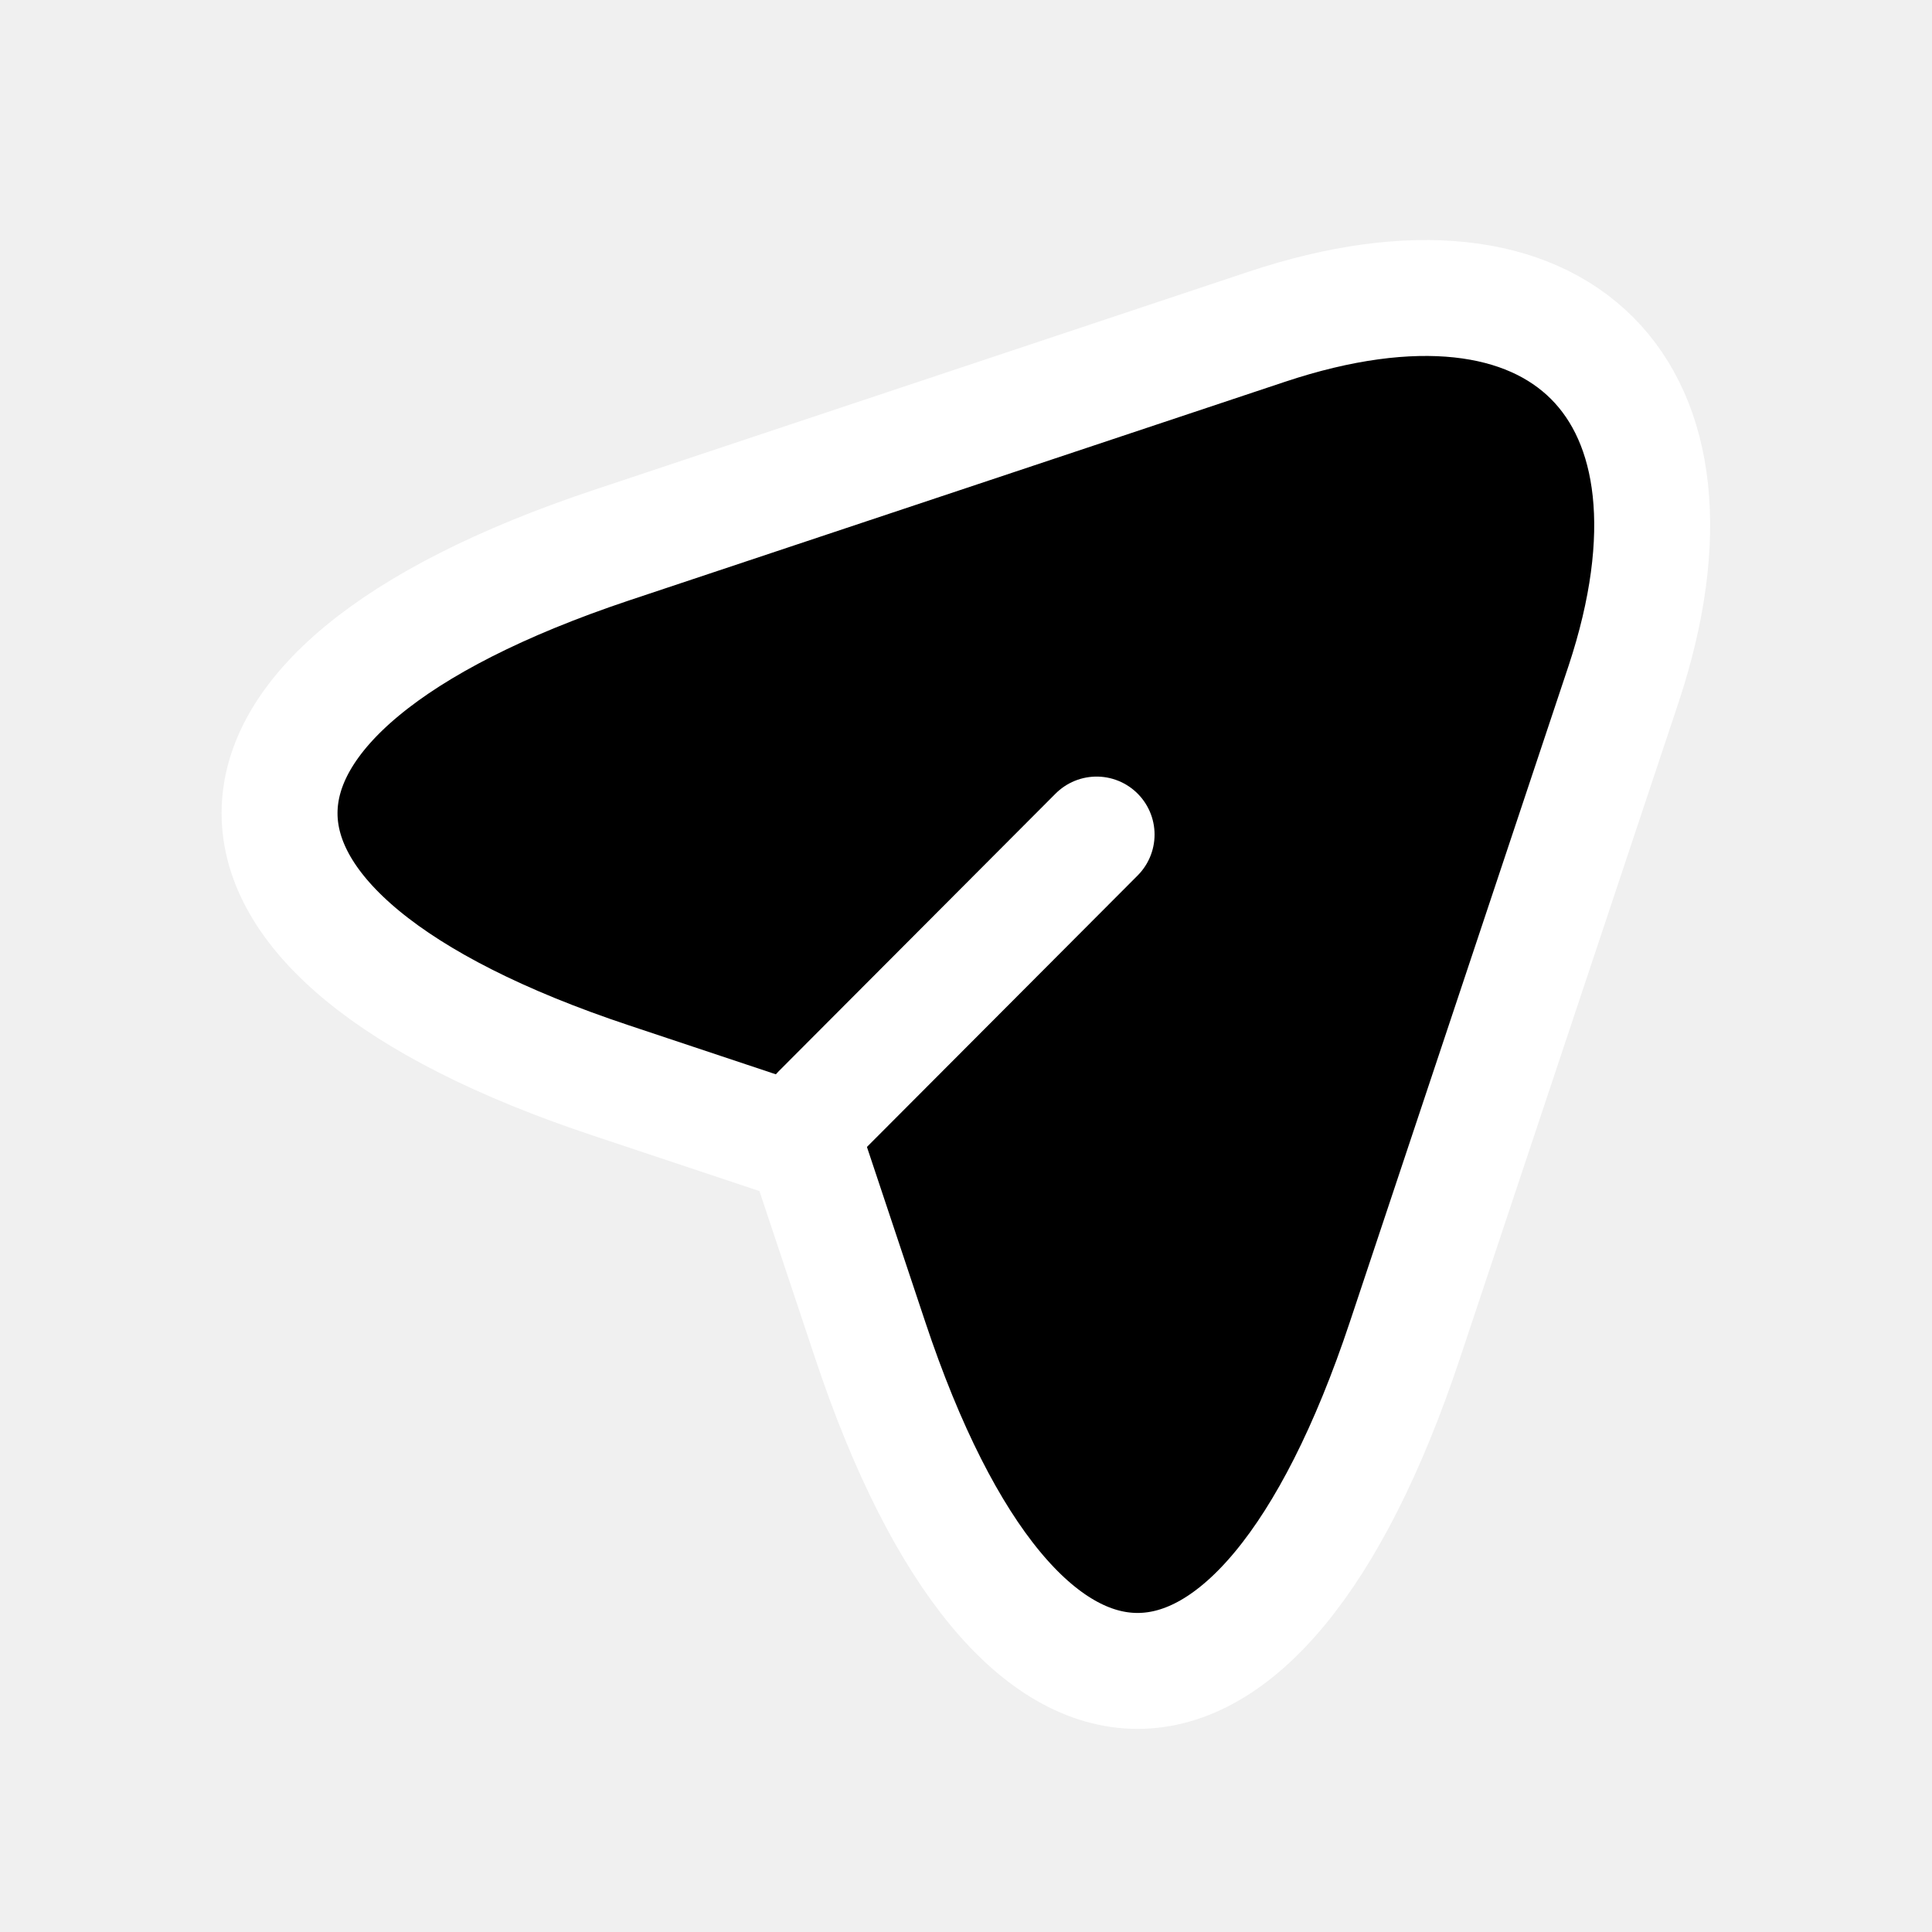
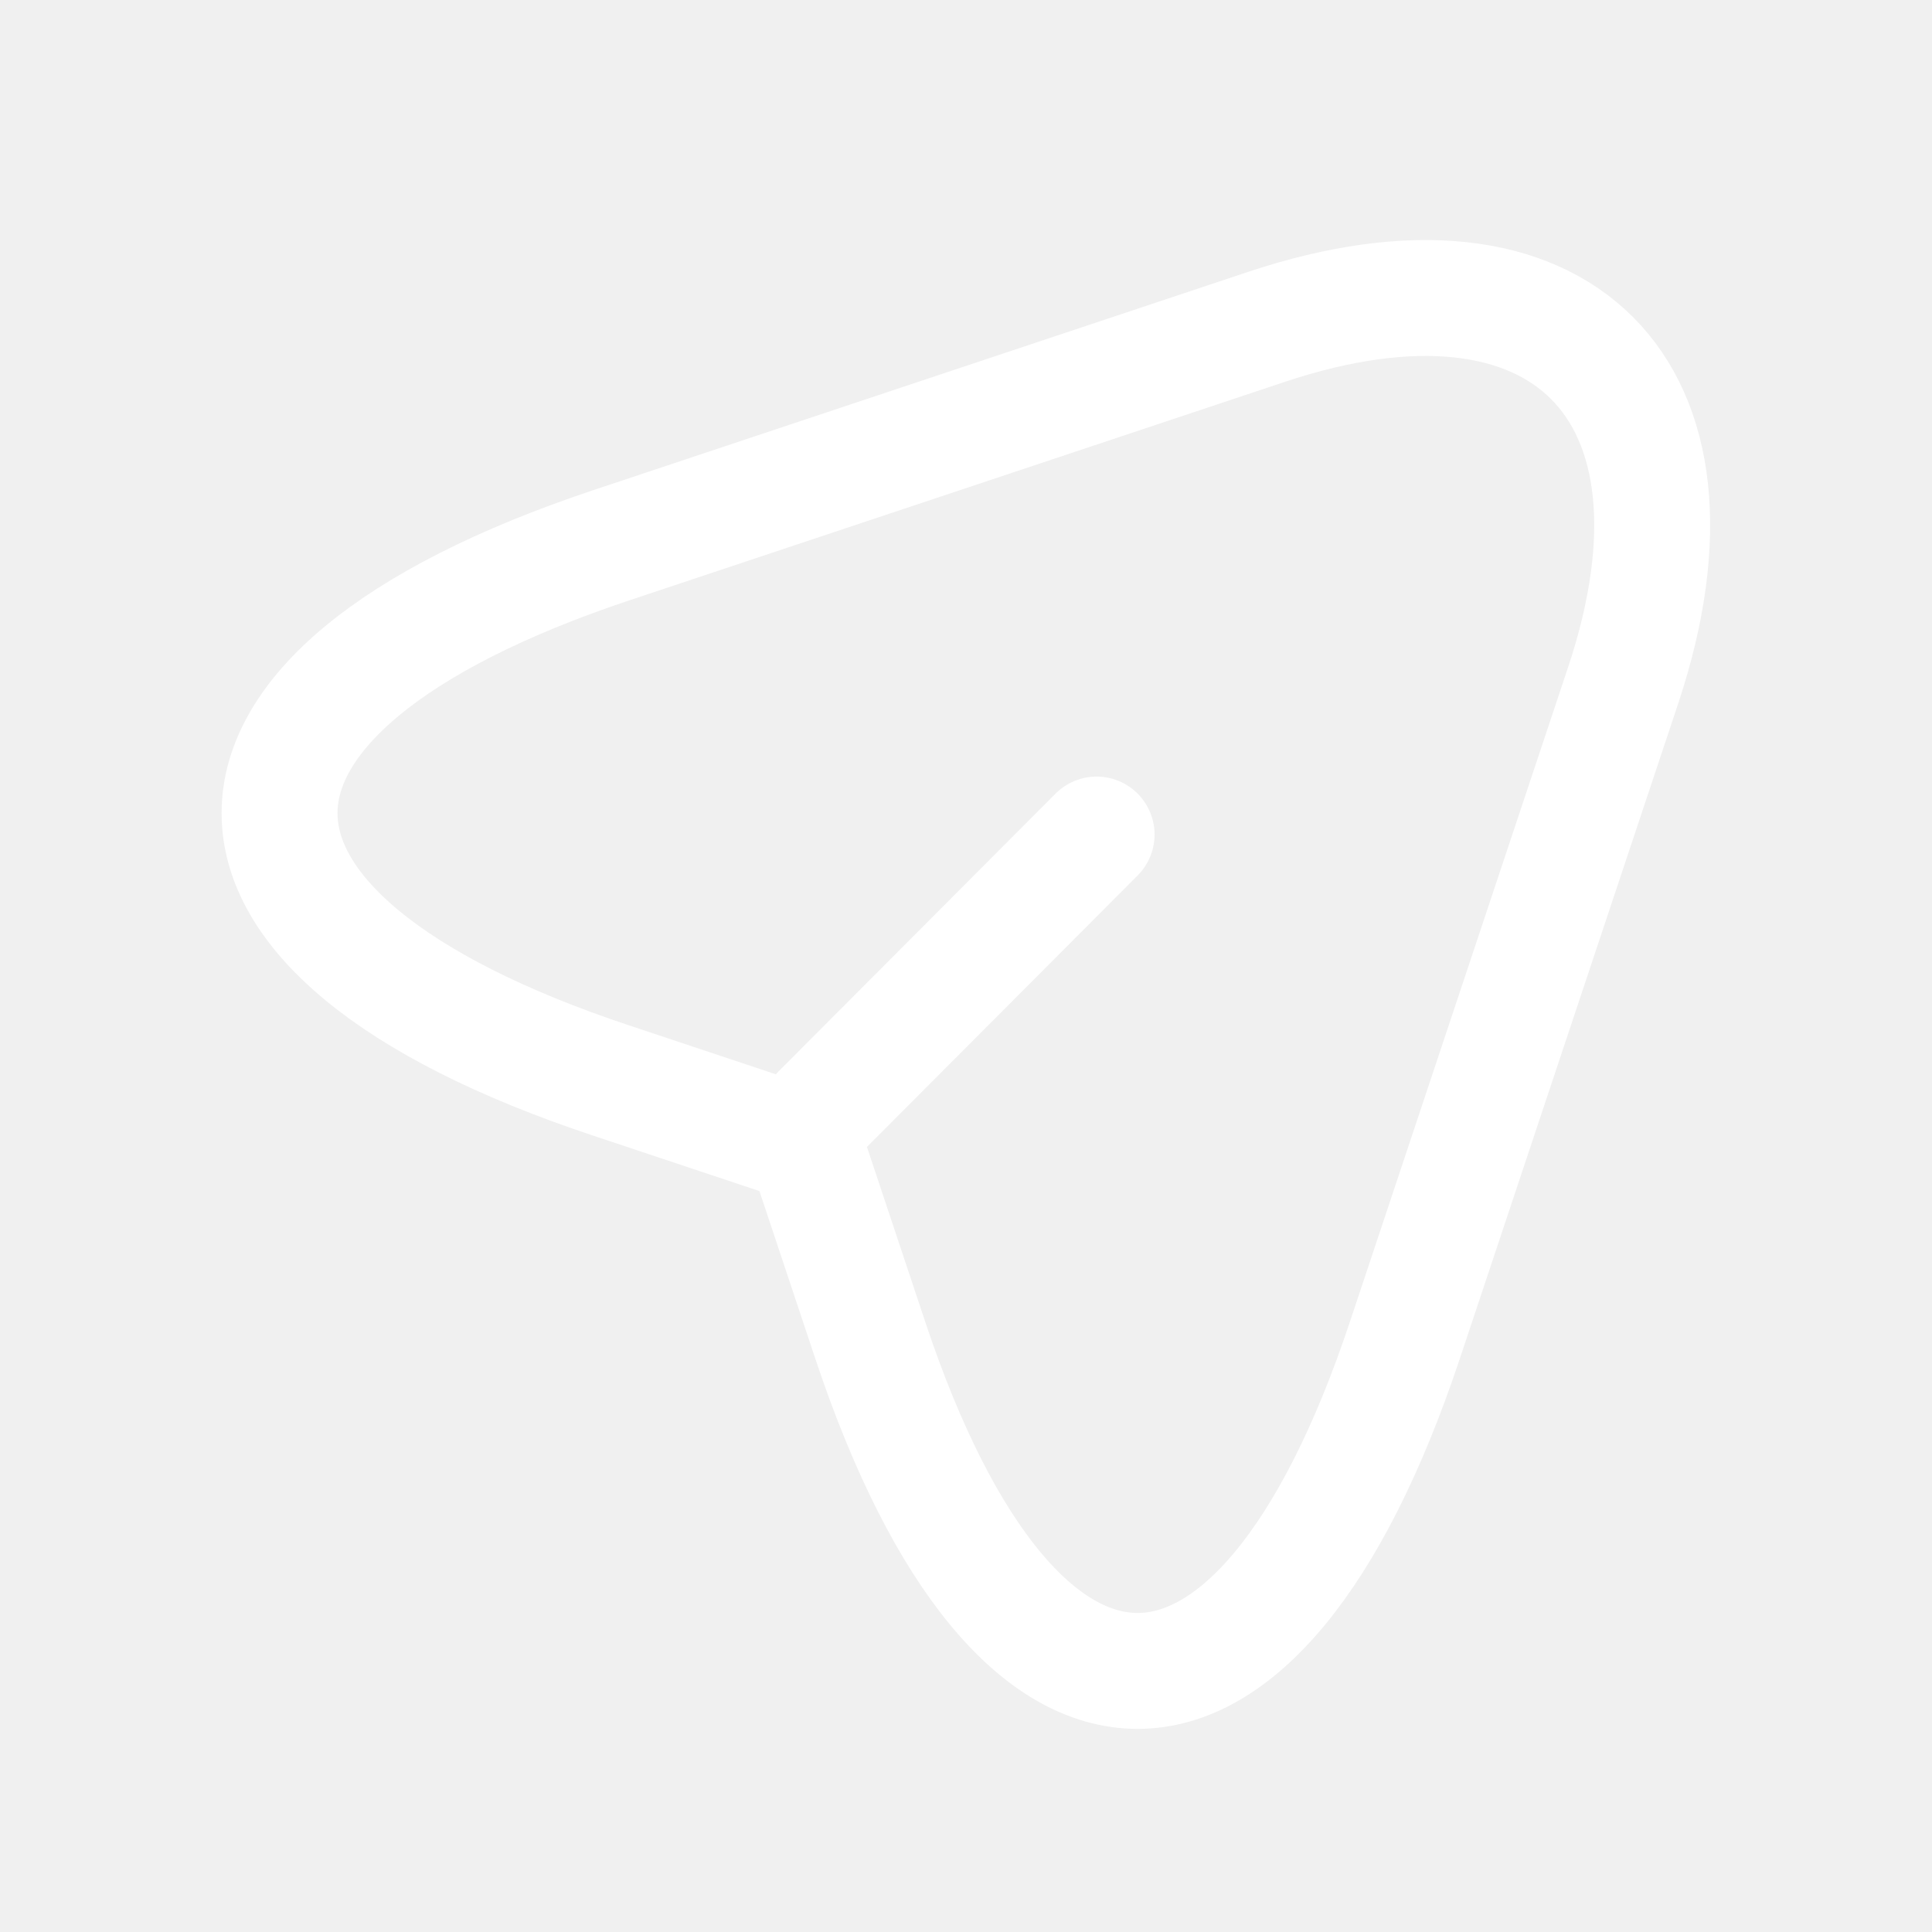
- <svg xmlns="http://www.w3.org/2000/svg" width="25" height="25" viewBox="0 0 25 25" fill="black">
+ <svg xmlns="http://www.w3.org/2000/svg" width="25" height="25" viewBox="0 0 25 25" fill="none">
  <path d="M7.9 7.059L16.39 4.229C20.2 2.959 22.27 5.039 21.01 8.849L18.18 17.339C16.28 23.049 13.16 23.049 11.26 17.339L10.42 14.819L7.9 13.979C2.19 12.079 2.19 8.969 7.9 7.059Z" stroke="white" stroke-width="1.5" stroke-linecap="round" stroke-linejoin="round" />
  <path d="M10.61 14.389L14.19 10.799" stroke="white" stroke-width="1.5" stroke-linecap="round" stroke-linejoin="round" />
</svg>
